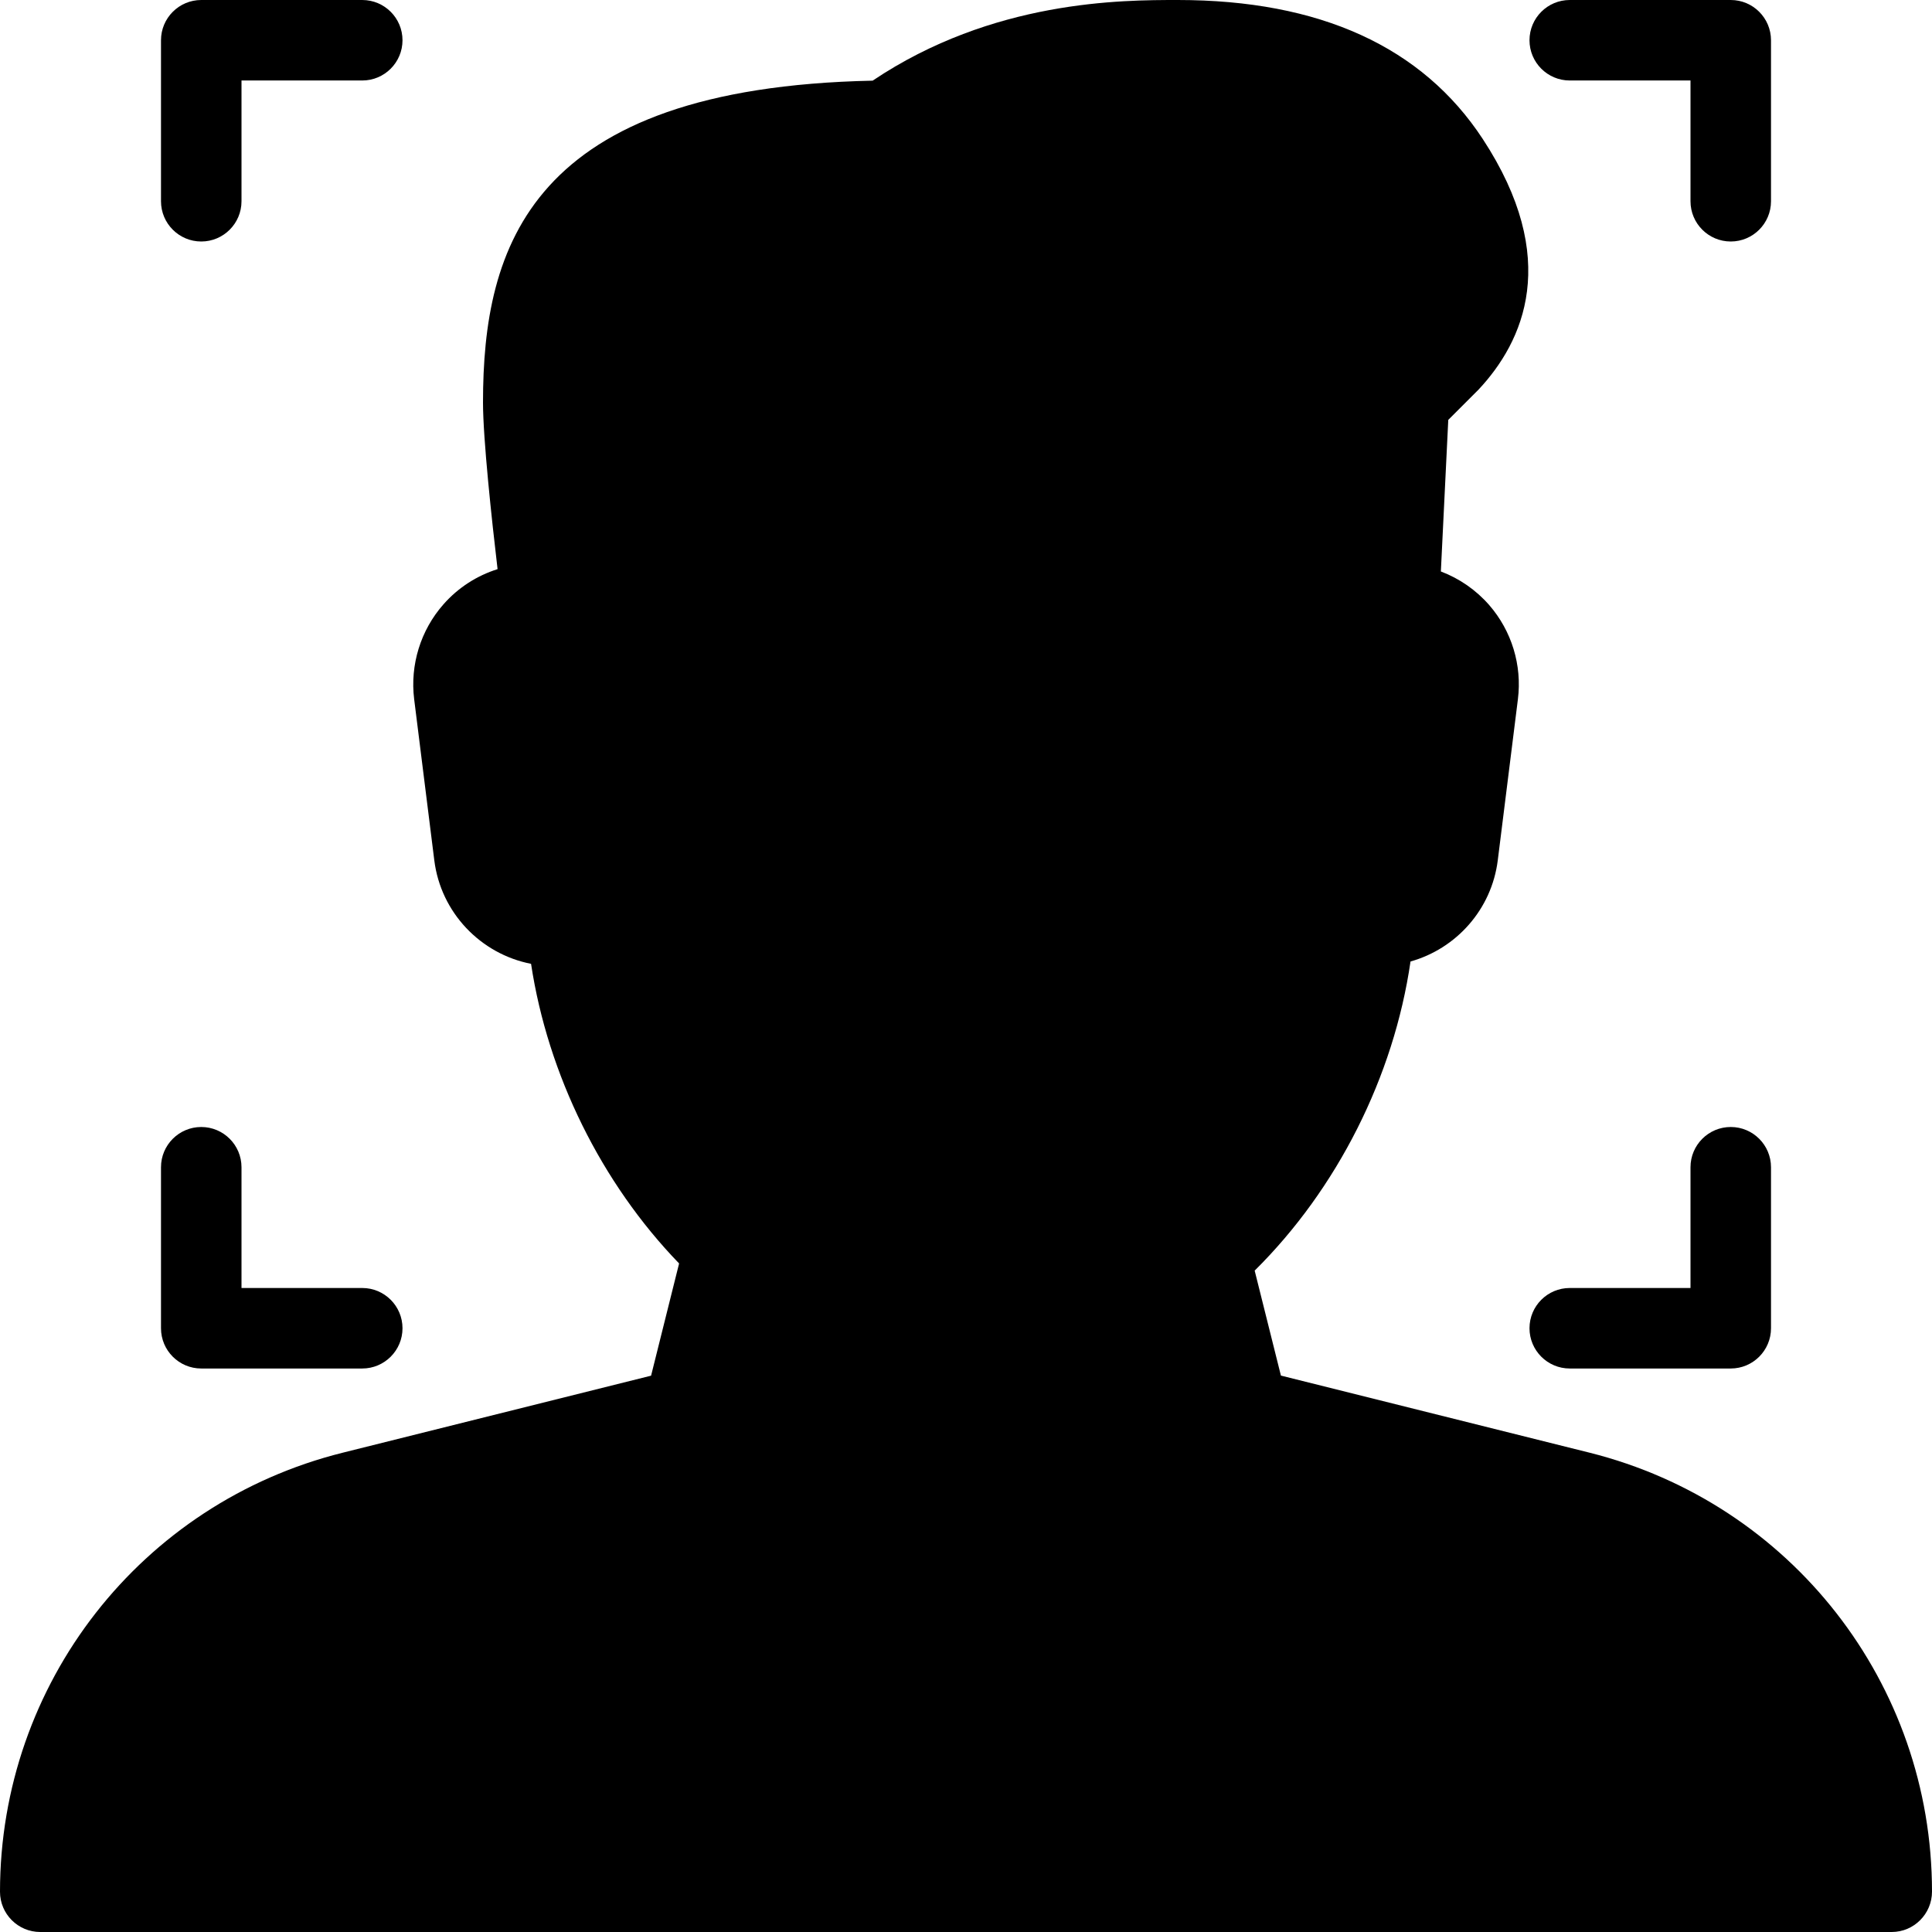
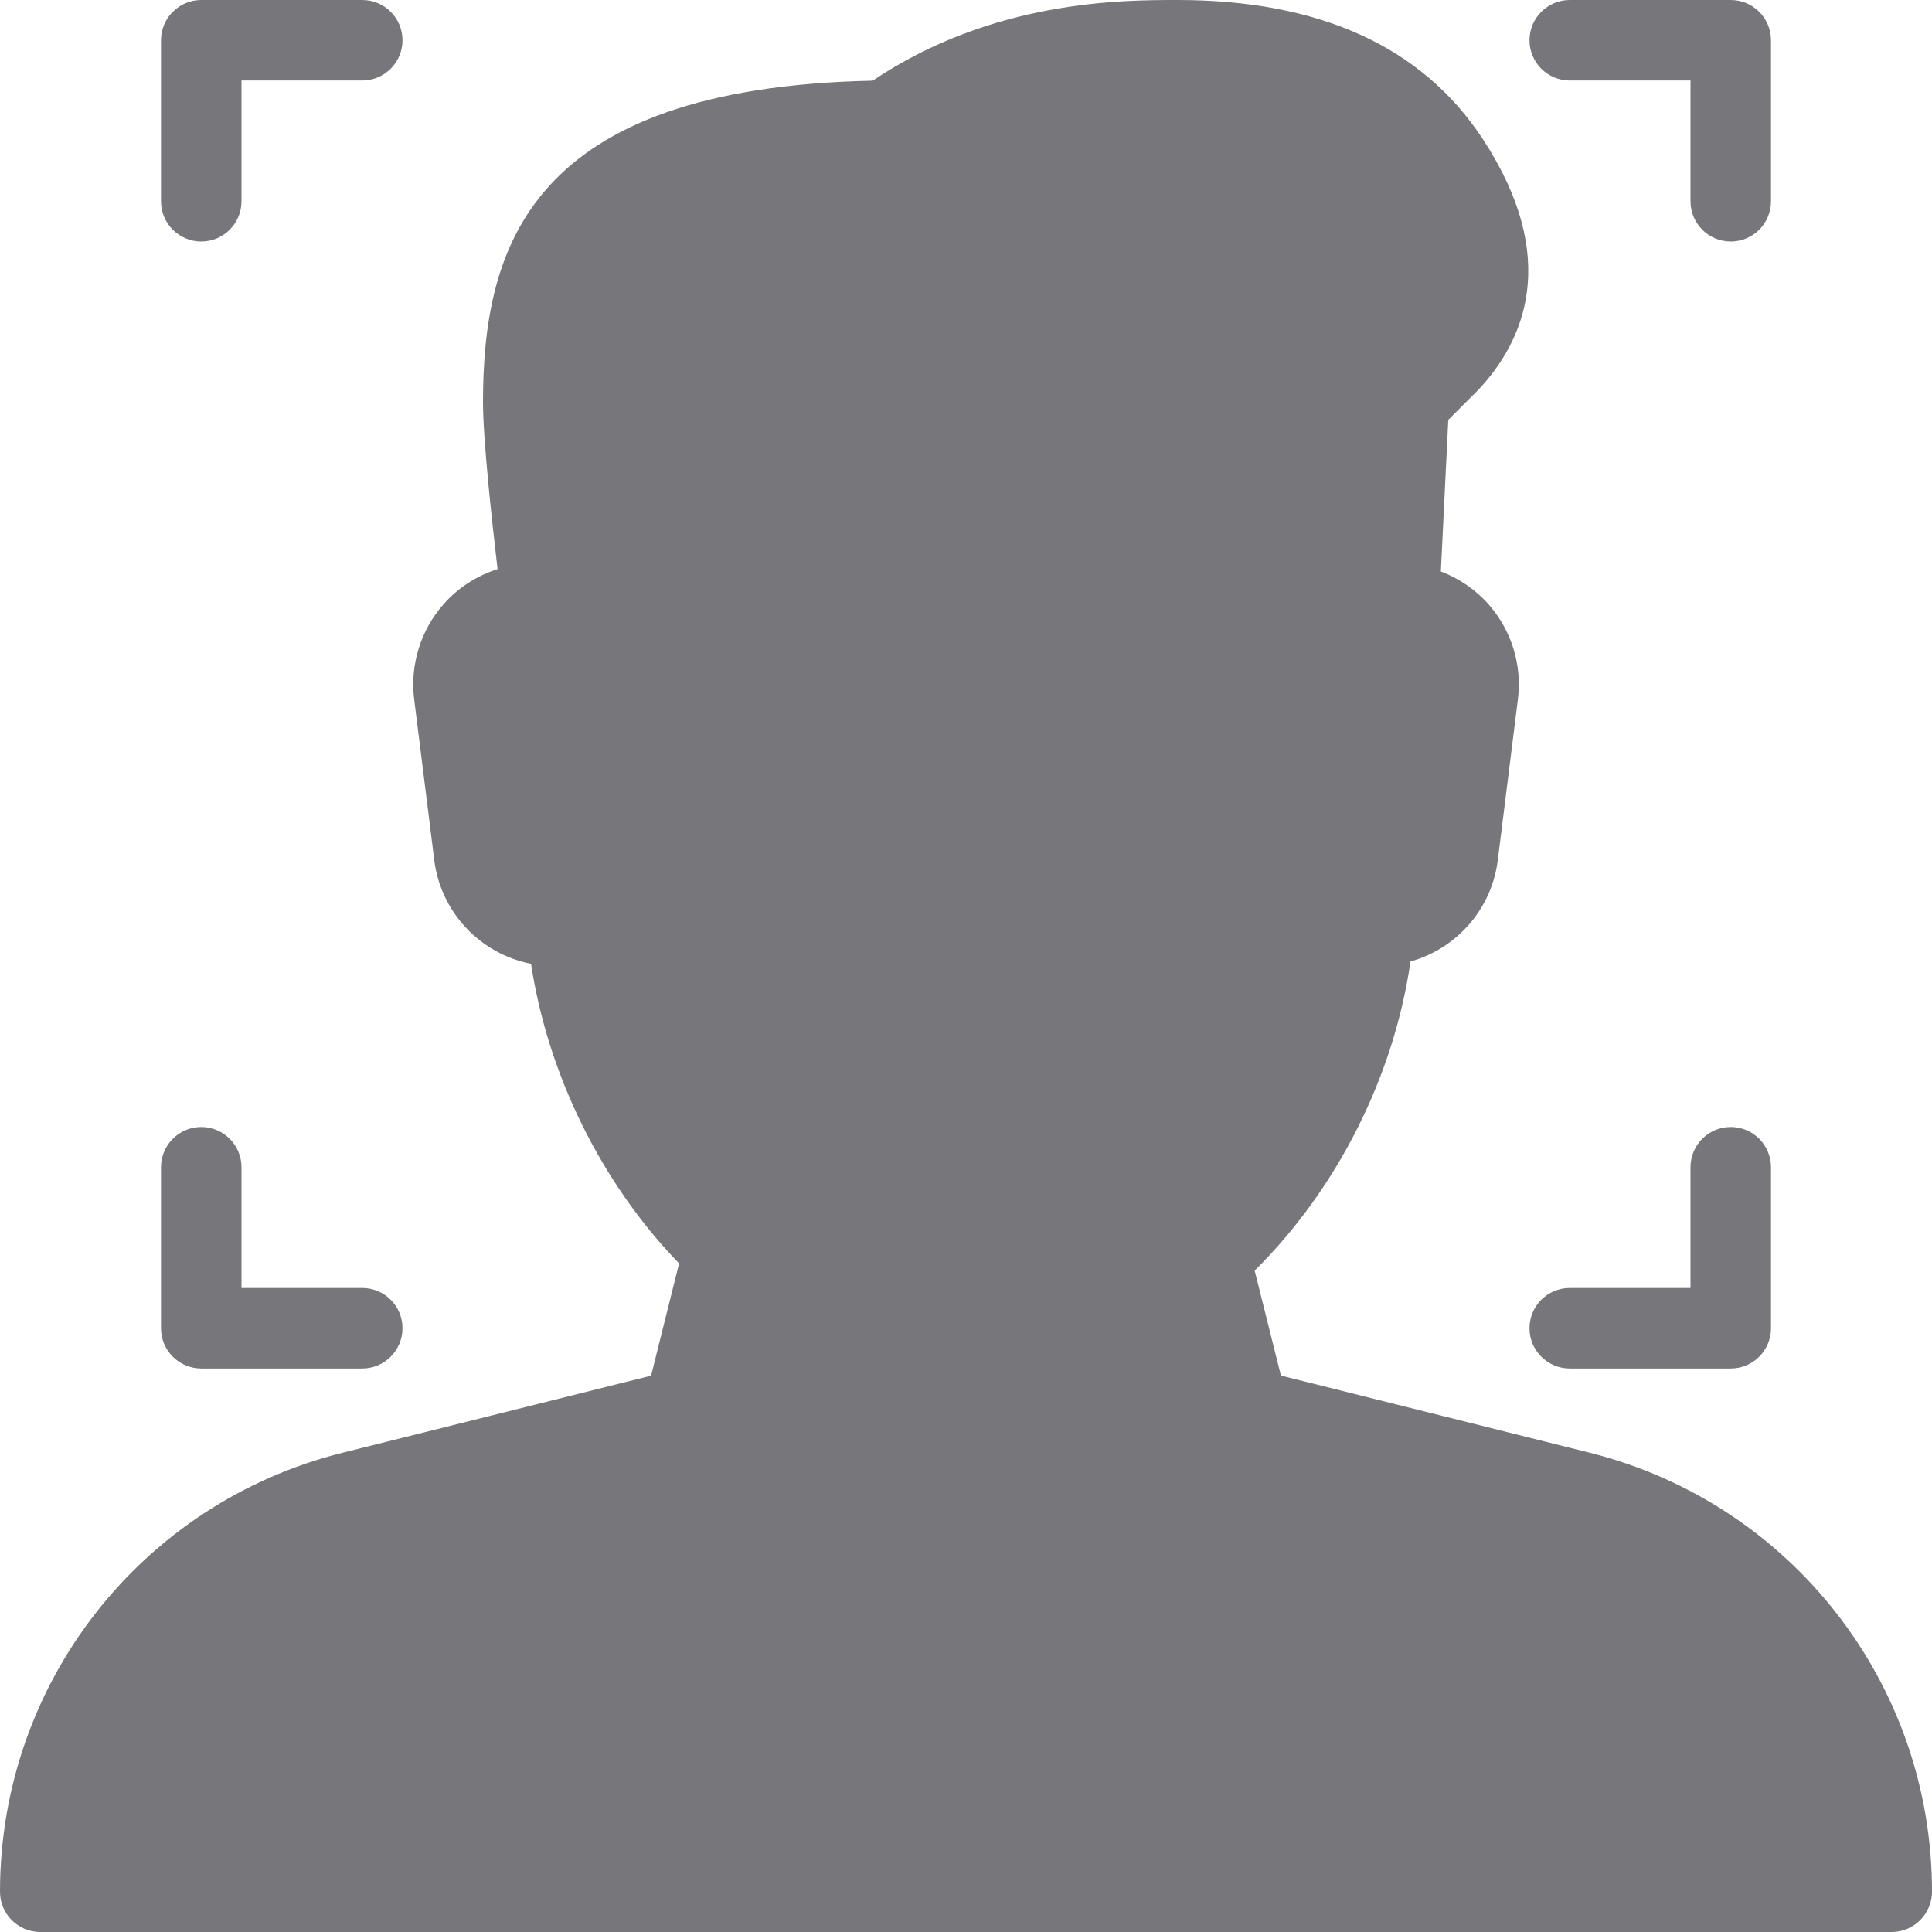
- <svg xmlns="http://www.w3.org/2000/svg" fill="#000000" height="800px" width="800px" version="1.1" id="Layer_1" viewBox="0 0 512 512" xml:space="preserve">
-   <g>
+ <svg xmlns="http://www.w3.org/2000/svg" fill="#77767b" height="800px" width="800px" version="1.1" id="Layer_1" viewBox="0 0 512 512" xml:space="preserve">
+   <g id="SVGRepo_bgCarrier" stroke-width="0" />
+   <g id="SVGRepo_tracerCarrier" stroke-linecap="round" stroke-linejoin="round" />
+   <g id="SVGRepo_iconCarrier">
    <g>
      <g>
-         <path d="M416,362.667h42.667c5.888,0,10.667-4.779,10.667-10.667v-42.667c0-5.888-4.779-10.667-10.667-10.667     S448,303.445,448,309.333v32h-32c-5.888,0-10.667,4.779-10.667,10.667C405.333,357.888,410.112,362.667,416,362.667z" />
-         <path d="M421.184,384.96l-81.728-20.416l-6.955-27.819c21.867-21.653,36.864-51.392,41.301-81.92     c12.117-3.392,21.504-13.803,23.125-26.837l5.333-42.667c1.131-9.003-1.643-18.091-7.595-24.939     c-3.499-4.011-7.915-7.061-12.821-8.917l1.963-40.171l7.979-7.979c12.011-12.8,21.973-34.709,1.152-66.475     C376.917,12.395,349.739,0,312.128,0c-14.827,0-49.024,0-80.875,21.376C140.352,23.275,128,65.472,128,106.667     c0,9.579,2.325,31.147,3.861,44.16c-5.483,1.728-10.453,4.907-14.336,9.323c-6.059,6.869-8.896,16.043-7.765,25.173l5.333,42.667     c1.728,13.888,12.309,24.832,25.643,27.435c4.437,29.312,18.624,58.112,39.232,79.403l-7.424,29.739l-81.728,20.416     C37.333,398.336,0,446.187,0,501.333C0,507.221,4.779,512,10.667,512h490.667c5.888,0,10.667-4.821,10.667-10.709     C512,446.187,474.667,398.336,421.184,384.96z" />
-         <path d="M416,21.333h32v32C448,59.221,452.779,64,458.667,64s10.667-4.779,10.667-10.667V10.667     C469.333,4.779,464.555,0,458.667,0H416c-5.888,0-10.667,4.779-10.667,10.667S410.112,21.333,416,21.333z" />
-         <path d="M53.333,362.667H96c5.888,0,10.667-4.779,10.667-10.667c0-5.888-4.779-10.667-10.667-10.667H64v-32     c0-5.888-4.779-10.667-10.667-10.667s-10.667,4.779-10.667,10.667V352C42.667,357.888,47.445,362.667,53.333,362.667z" />
-         <path d="M53.333,64C59.221,64,64,59.221,64,53.333v-32h32c5.888,0,10.667-4.779,10.667-10.667S101.888,0,96,0H53.333     c-5.888,0-10.667,4.779-10.667,10.667v42.667C42.667,59.221,47.445,64,53.333,64z" />
+         <g>
+           <path d="M416,362.667h42.667c5.888,0,10.667-4.779,10.667-10.667v-42.667c0-5.888-4.779-10.667-10.667-10.667 S448,303.445,448,309.333v32h-32c-5.888,0-10.667,4.779-10.667,10.667C405.333,357.888,410.112,362.667,416,362.667z" />
+           <path d="M421.184,384.96l-81.728-20.416l-6.955-27.819c21.867-21.653,36.864-51.392,41.301-81.92 c12.117-3.392,21.504-13.803,23.125-26.837l5.333-42.667c1.131-9.003-1.643-18.091-7.595-24.939 c-3.499-4.011-7.915-7.061-12.821-8.917l1.963-40.171l7.979-7.979c12.011-12.8,21.973-34.709,1.152-66.475 C376.917,12.395,349.739,0,312.128,0c-14.827,0-49.024,0-80.875,21.376C140.352,23.275,128,65.472,128,106.667 c0,9.579,2.325,31.147,3.861,44.16c-5.483,1.728-10.453,4.907-14.336,9.323c-6.059,6.869-8.896,16.043-7.765,25.173l5.333,42.667 c1.728,13.888,12.309,24.832,25.643,27.435c4.437,29.312,18.624,58.112,39.232,79.403l-7.424,29.739l-81.728,20.416 C37.333,398.336,0,446.187,0,501.333C0,507.221,4.779,512,10.667,512h490.667c5.888,0,10.667-4.821,10.667-10.709 C512,446.187,474.667,398.336,421.184,384.96z" />
+           <path d="M416,21.333h32v32C448,59.221,452.779,64,458.667,64s10.667-4.779,10.667-10.667V10.667 C469.333,4.779,464.555,0,458.667,0H416c-5.888,0-10.667,4.779-10.667,10.667S410.112,21.333,416,21.333z" />
+           <path d="M53.333,362.667H96c5.888,0,10.667-4.779,10.667-10.667c0-5.888-4.779-10.667-10.667-10.667H64v-32 c0-5.888-4.779-10.667-10.667-10.667s-10.667,4.779-10.667,10.667V352C42.667,357.888,47.445,362.667,53.333,362.667z" />
+           <path d="M53.333,64C59.221,64,64,59.221,64,53.333v-32h32c5.888,0,10.667-4.779,10.667-10.667S101.888,0,96,0H53.333 c-5.888,0-10.667,4.779-10.667,10.667v42.667C42.667,59.221,47.445,64,53.333,64z" />
+         </g>
      </g>
    </g>
  </g>
</svg>
